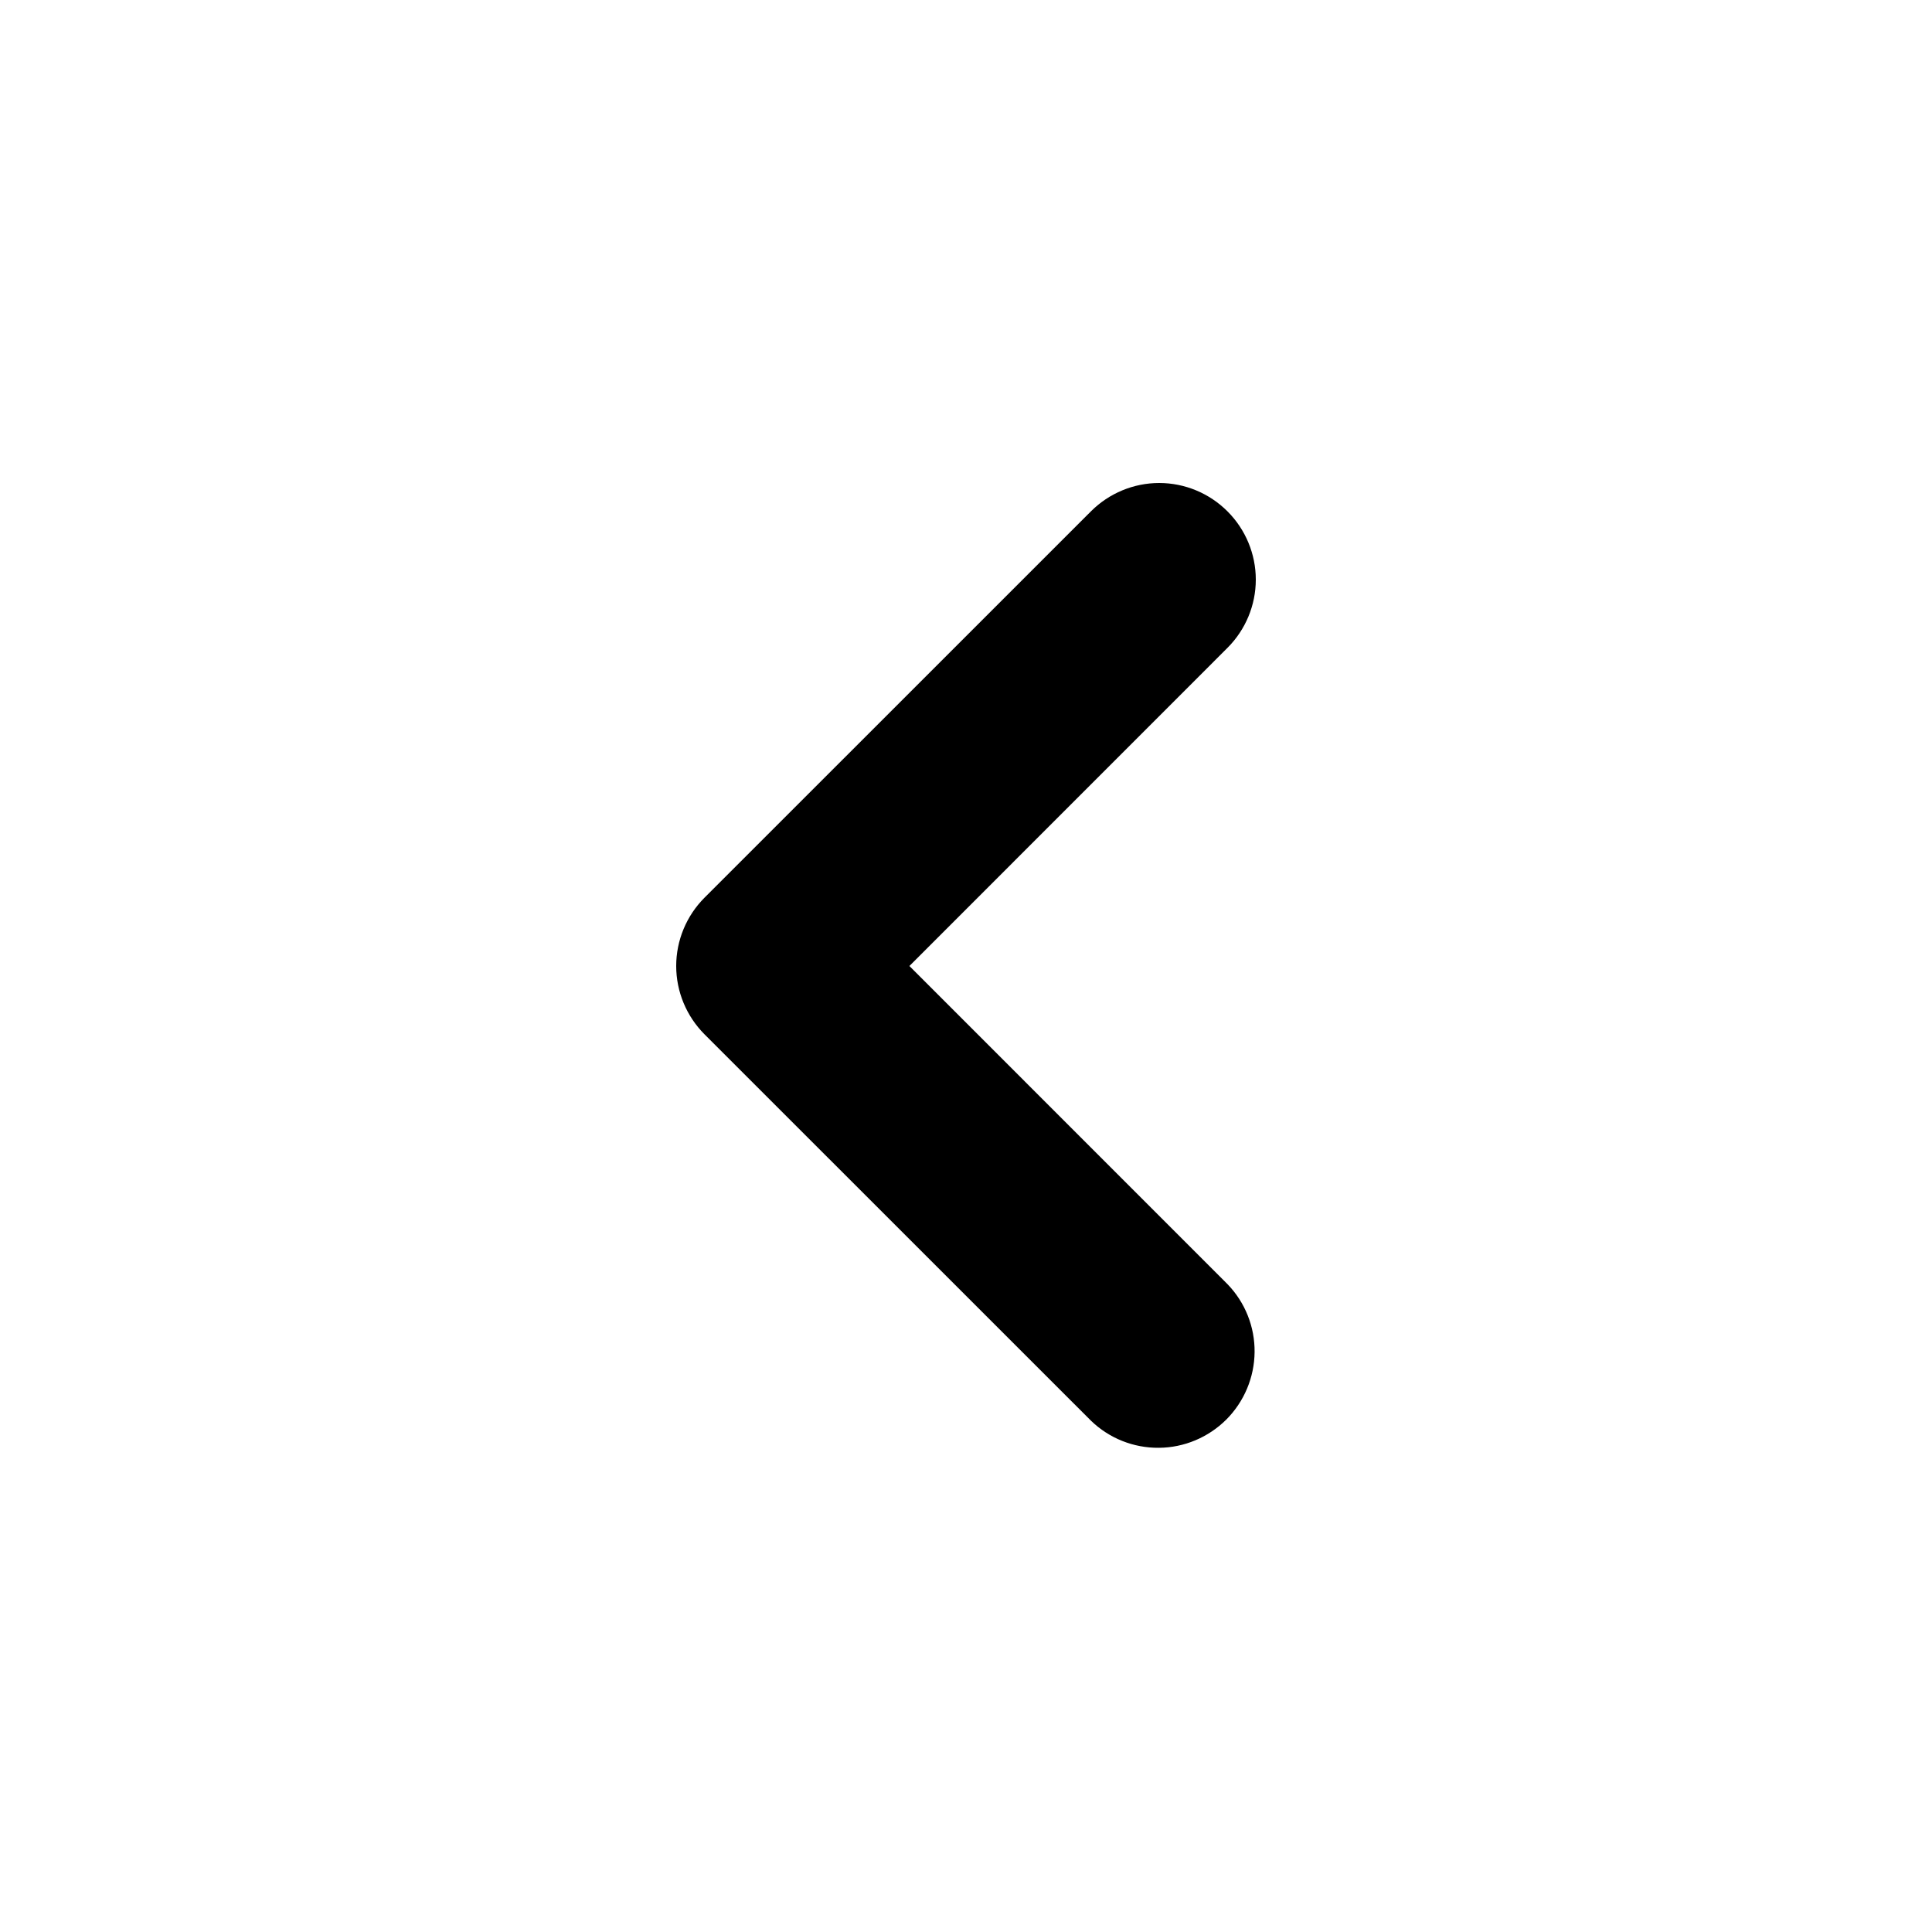
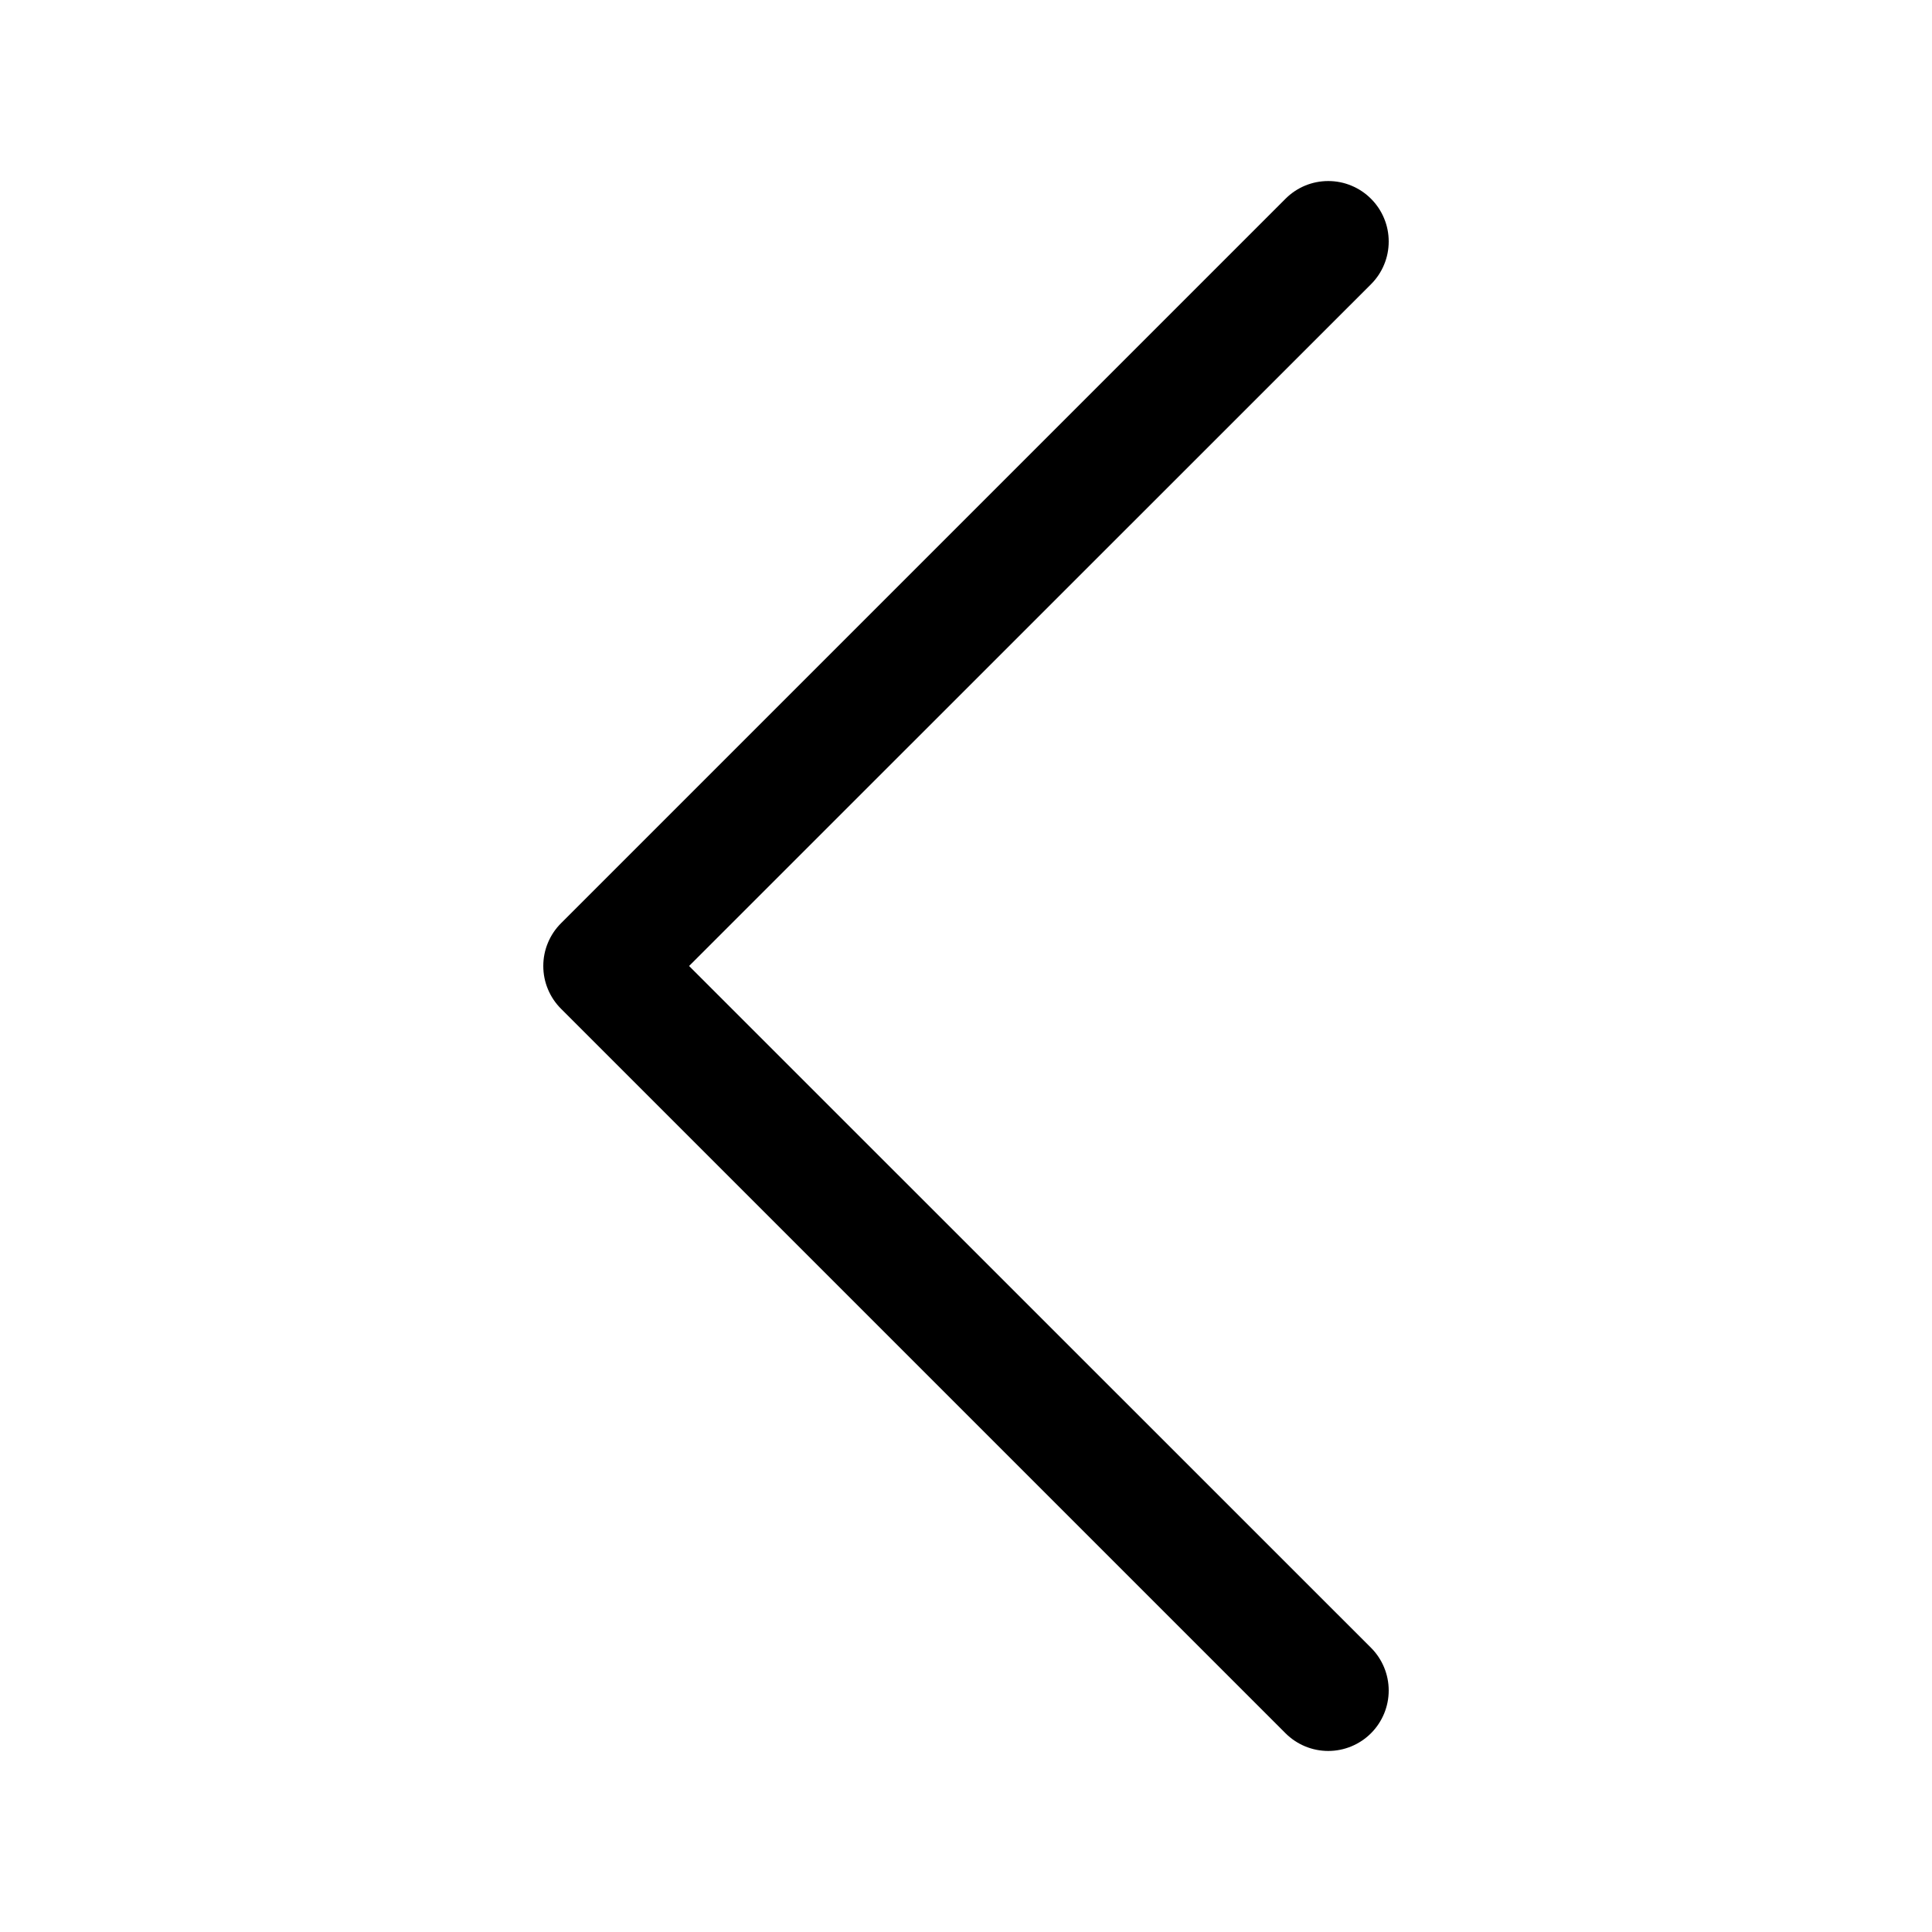
- <svg xmlns="http://www.w3.org/2000/svg" width="24" height="24" viewBox="0 0 24 24" fill="none">
-   <path fill-rule="evenodd" clip-rule="evenodd" d="M15.248 6.352C15.473 6.577 15.6 6.882 15.6 7.2C15.6 7.518 15.473 7.823 15.248 8.048L11.297 12L15.248 15.952C15.467 16.178 15.588 16.481 15.585 16.796C15.582 17.11 15.456 17.411 15.234 17.634C15.011 17.856 14.71 17.983 14.396 17.985C14.081 17.988 13.778 17.867 13.552 17.648L8.751 12.848C8.527 12.623 8.4 12.318 8.4 12C8.4 11.682 8.527 11.377 8.751 11.152L13.552 6.352C13.777 6.127 14.082 6 14.4 6C14.718 6 15.023 6.127 15.248 6.352Z" fill="black" />
+ <svg xmlns="http://www.w3.org/2000/svg" viewBox="0 0 24 24" fill="none">
+   <path fill-rule="evenodd" clip-rule="evenodd" d="M17.031 2.469C17.101 2.539 17.156 2.621 17.194 2.713C17.232 2.804 17.251 2.901 17.251 3C17.251 3.099 17.232 3.196 17.194 3.287C17.156 3.379 17.101 3.461 17.031 3.531L8.56 12L17.031 20.469C17.172 20.61 17.251 20.801 17.251 21C17.251 21.199 17.172 21.39 17.031 21.531C16.89 21.672 16.699 21.751 16.5 21.751C16.301 21.751 16.11 21.672 15.969 21.531L6.969 12.531C6.899 12.461 6.844 12.379 6.806 12.287C6.768 12.196 6.749 12.099 6.749 12C6.749 11.901 6.768 11.804 6.806 11.713C6.844 11.621 6.899 11.539 6.969 11.469L15.969 2.469C16.039 2.399 16.121 2.344 16.212 2.306C16.304 2.268 16.401 2.249 16.5 2.249C16.599 2.249 16.696 2.268 16.787 2.306C16.879 2.344 16.961 2.399 17.031 2.469Z" fill="black" />
</svg>
